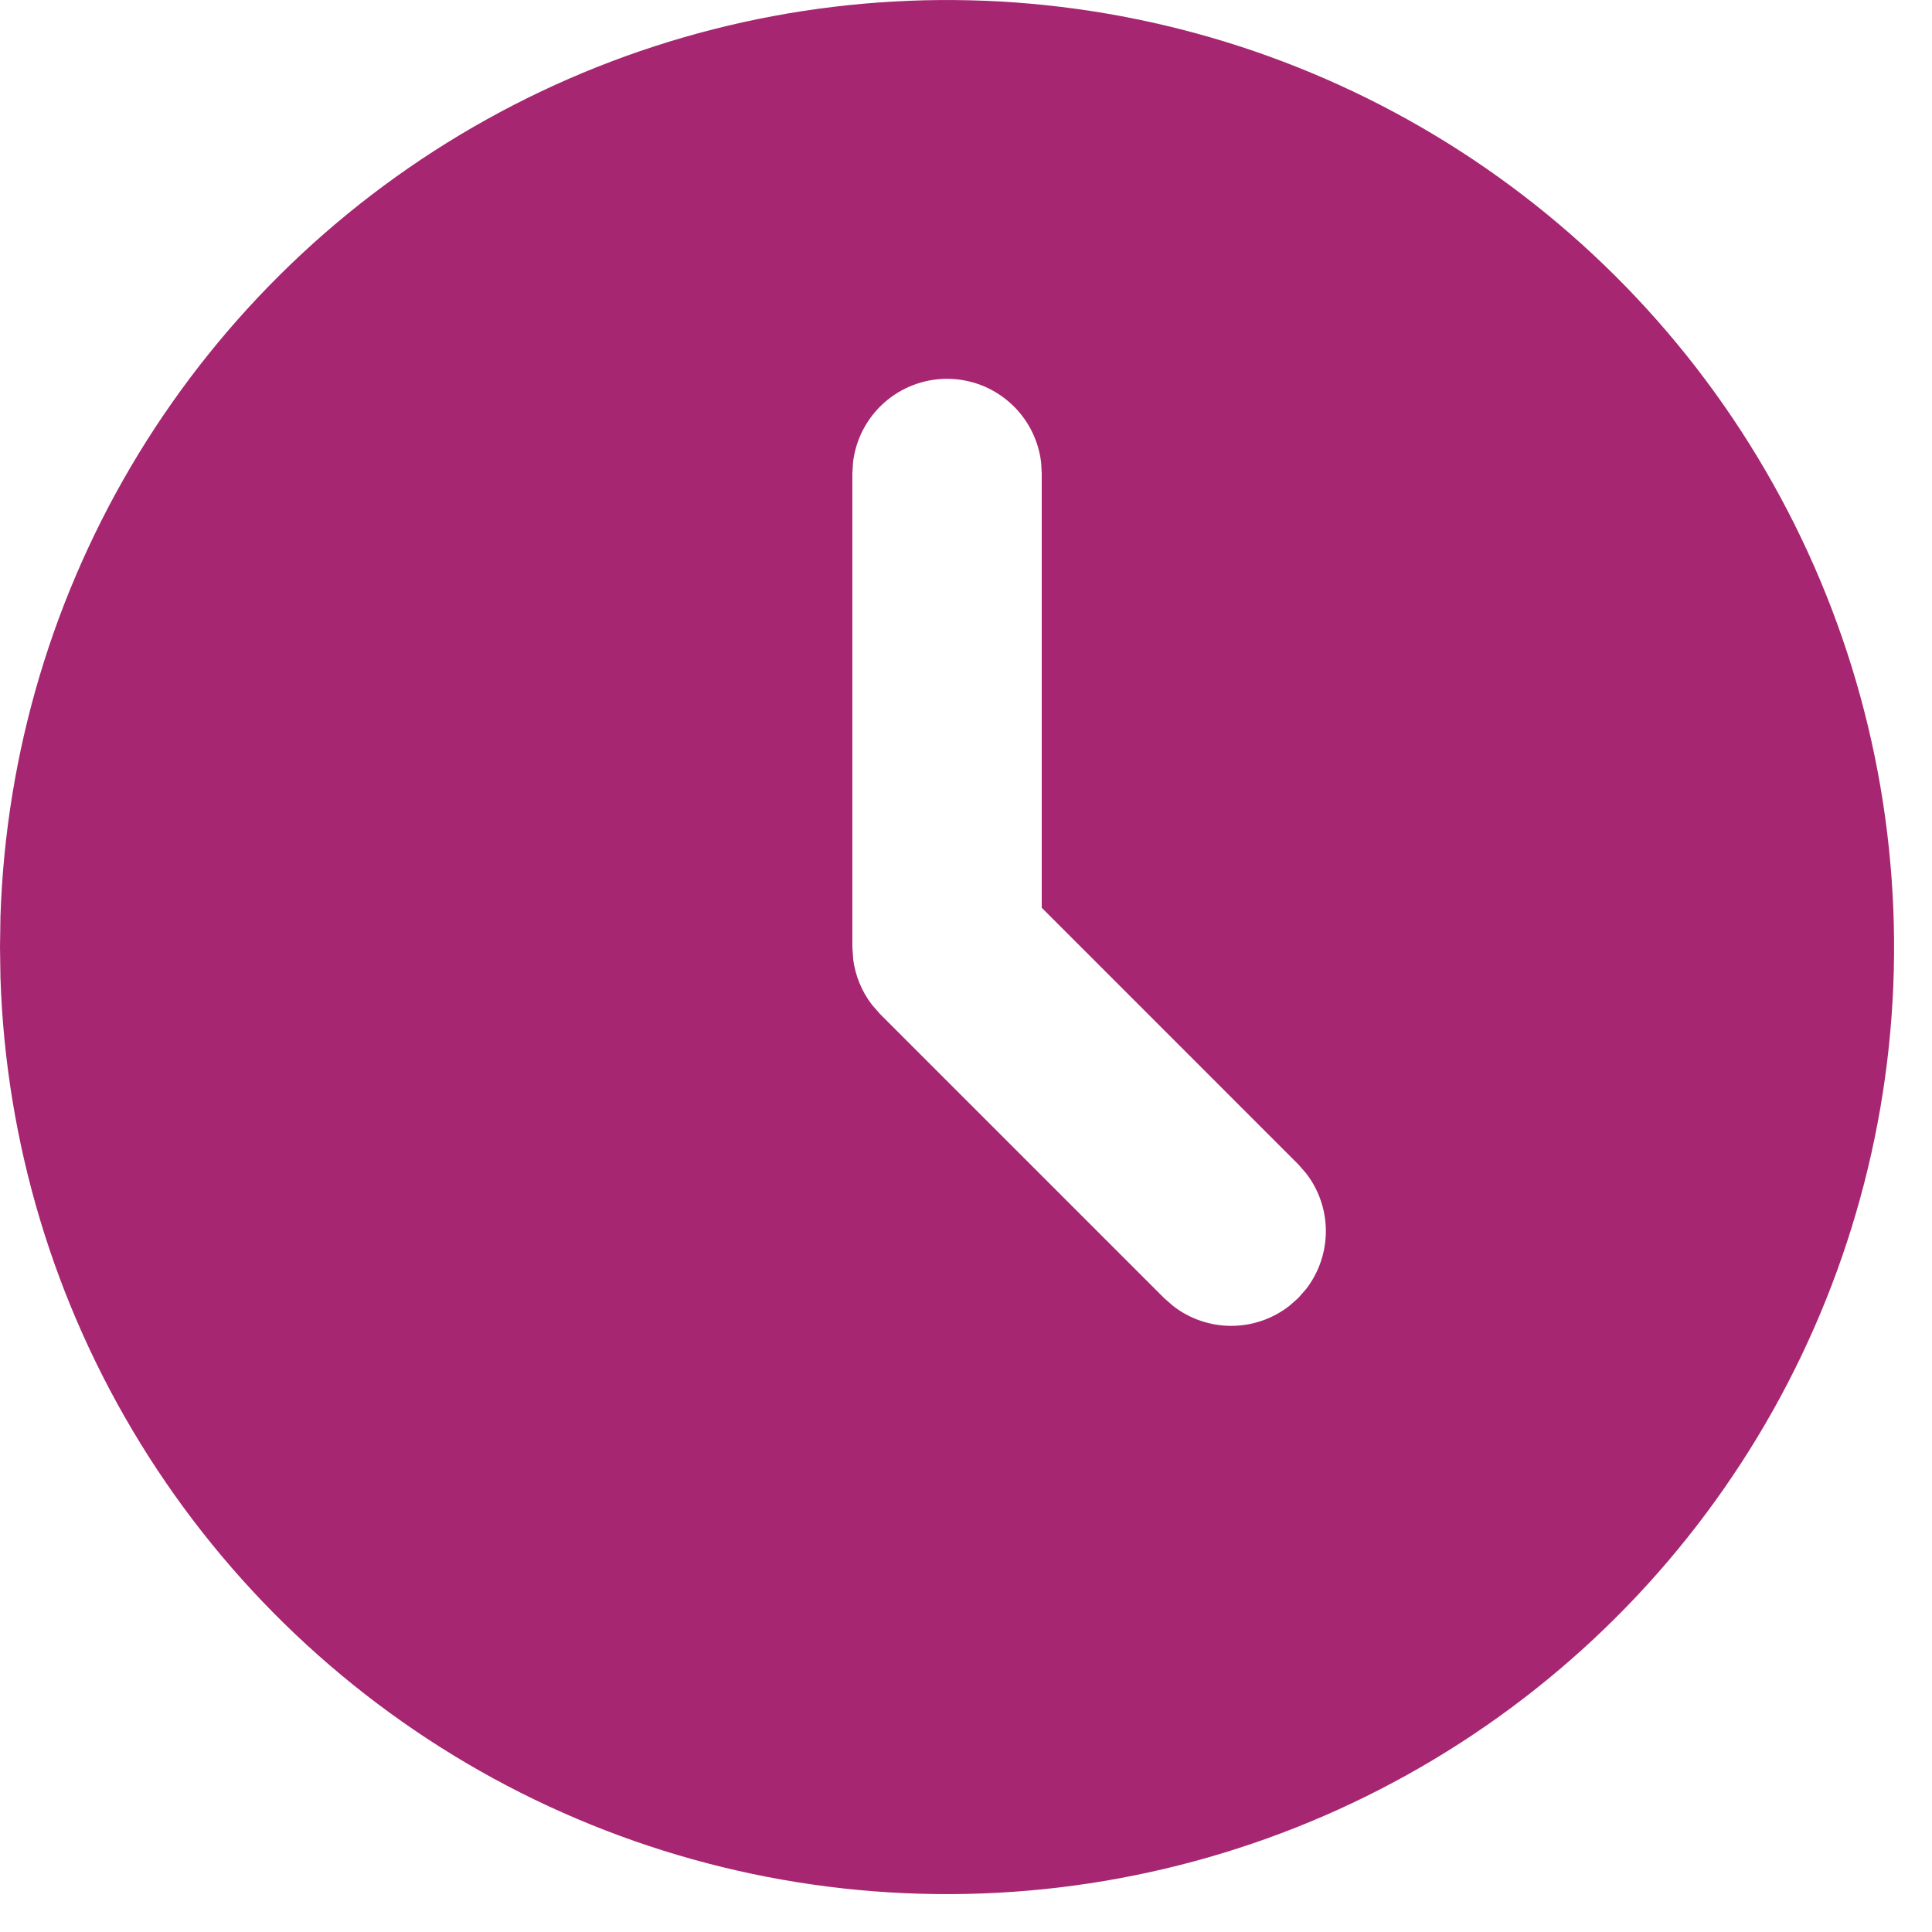
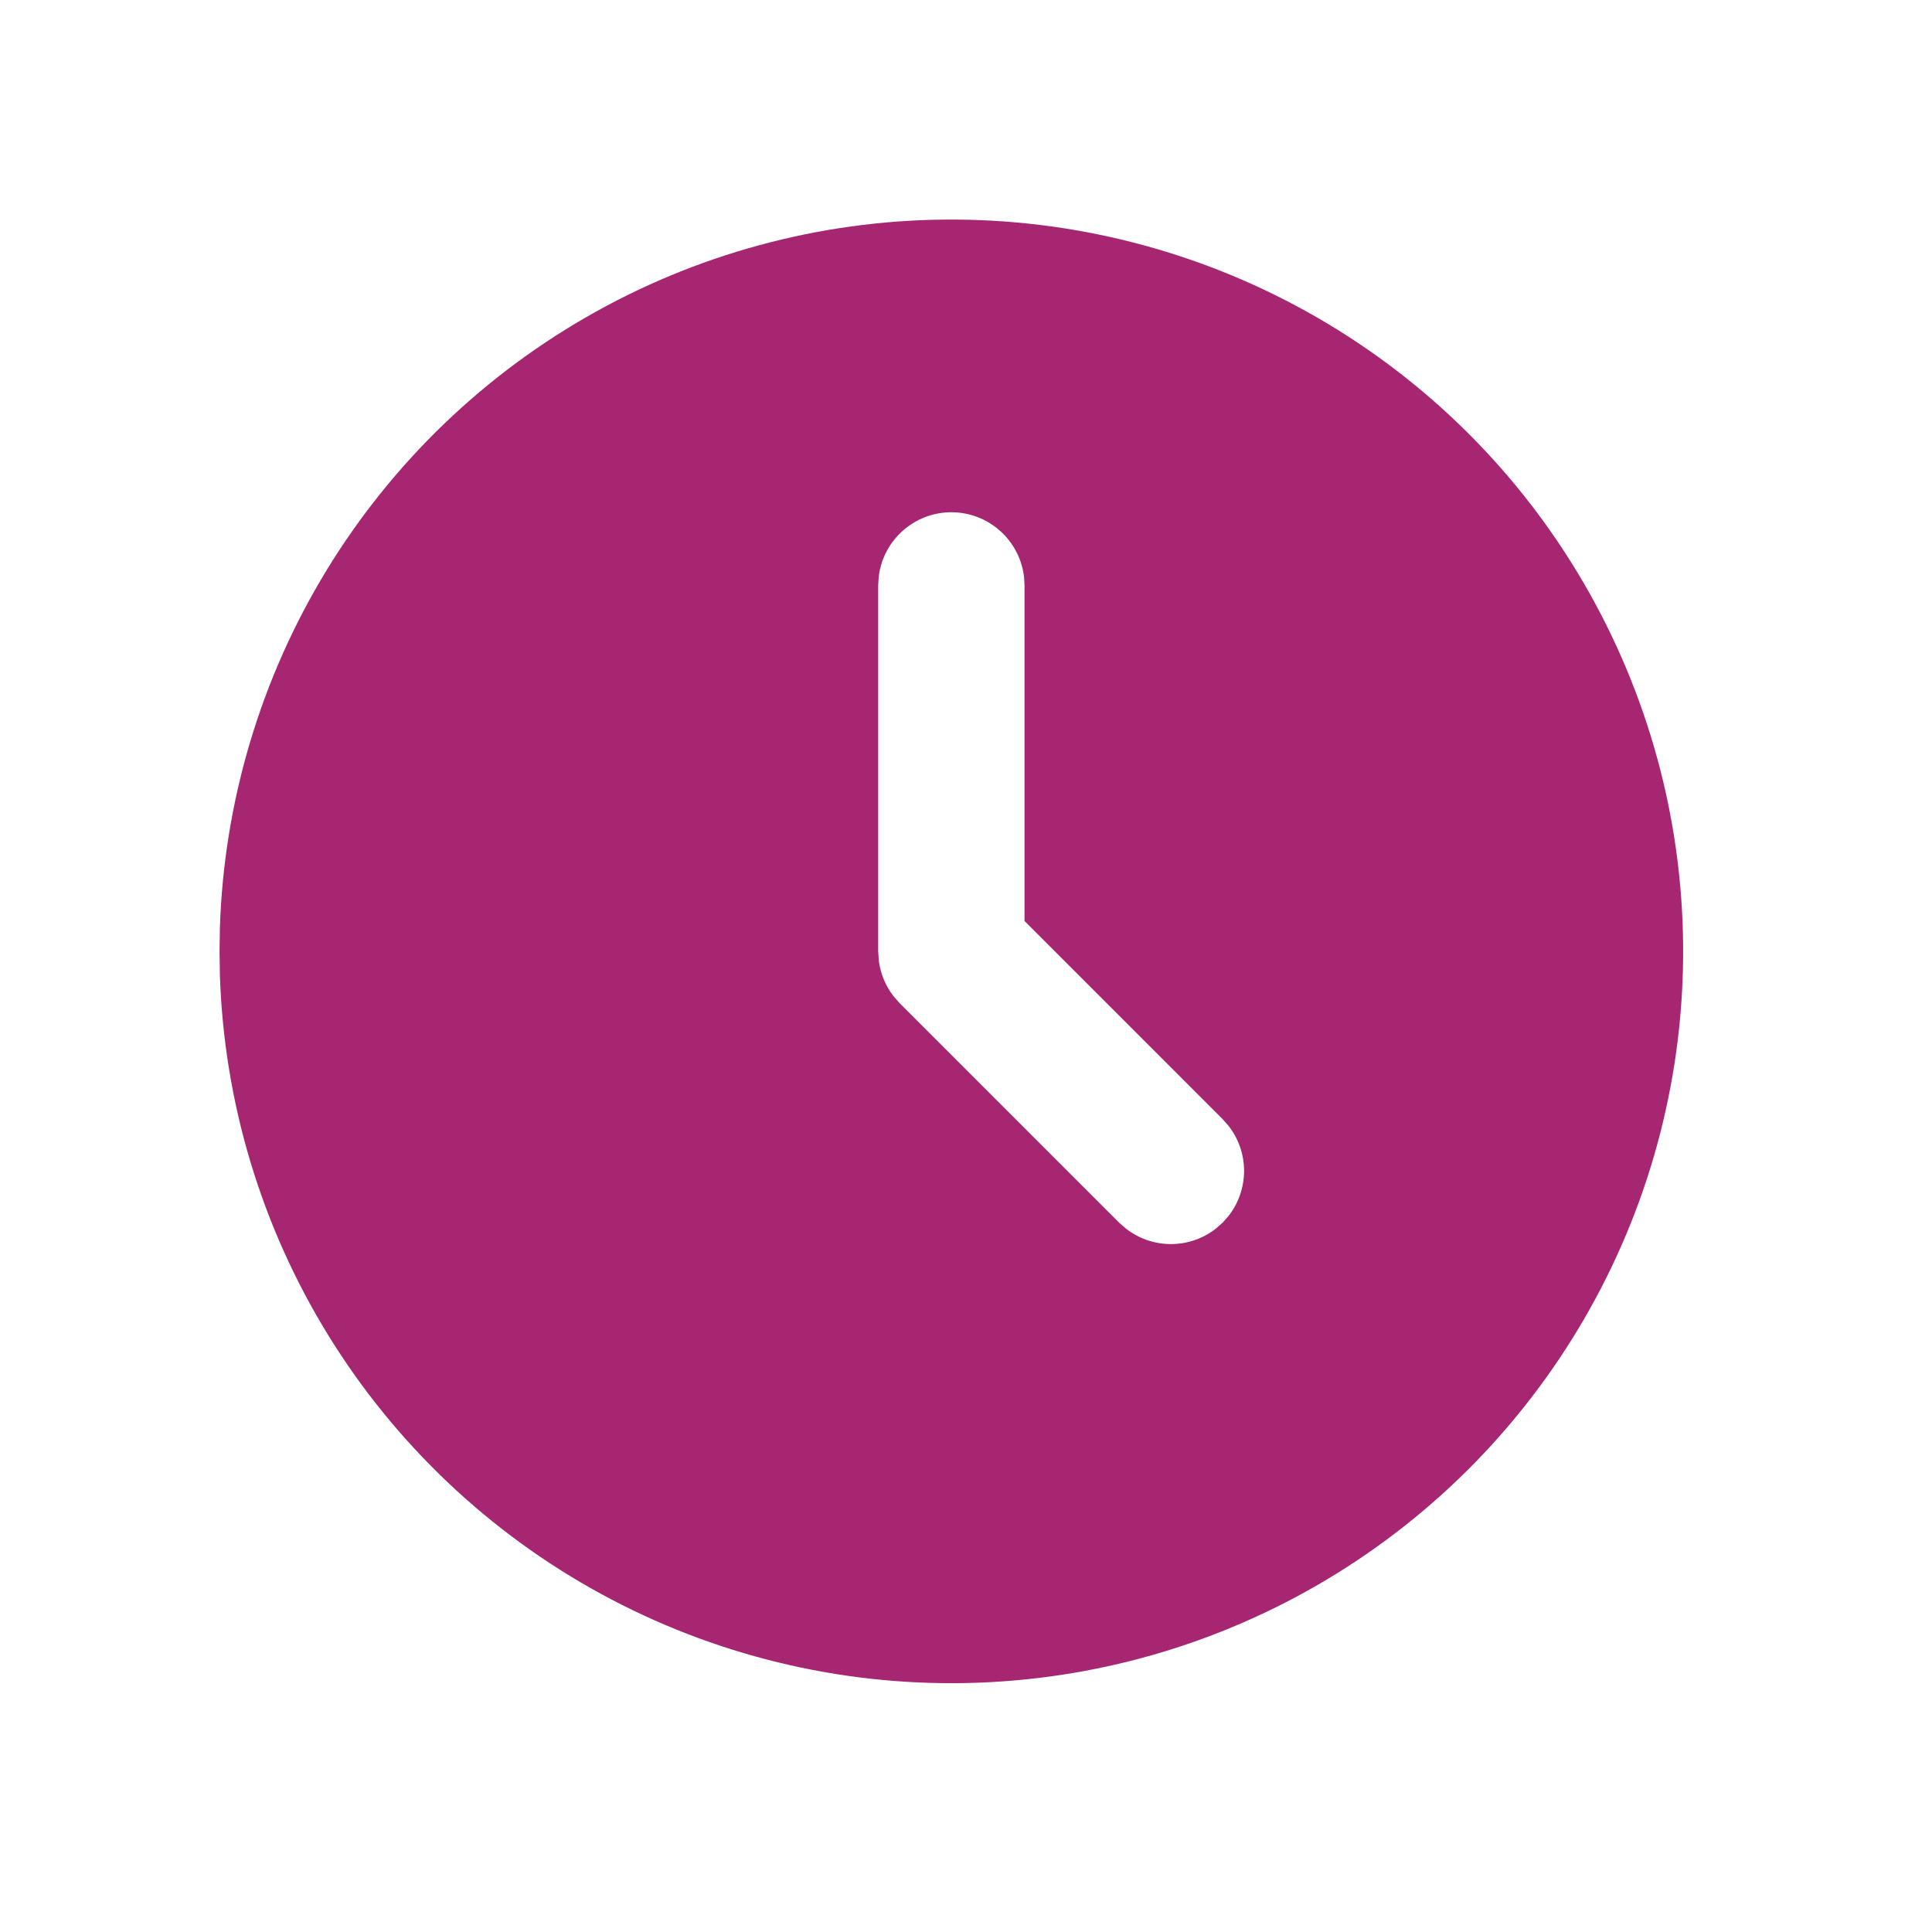
- <svg xmlns="http://www.w3.org/2000/svg" width="34" height="34" viewBox="0 0 34 34" fill="none">
-   <path d="M25 2.233C27.514 3.685 29.605 5.767 31.066 8.275C32.528 10.783 33.309 13.629 33.332 16.532C33.356 19.435 32.621 22.293 31.2 24.824C29.779 27.356 27.722 29.472 25.232 30.964C22.742 32.456 19.906 33.271 17.003 33.33C14.101 33.389 11.234 32.688 8.686 31.299C6.138 29.909 3.996 27.877 2.474 25.406C0.952 22.934 0.102 20.108 0.008 17.206L0 16.666L0.008 16.127C0.102 13.248 0.939 10.443 2.439 7.985C3.94 5.527 6.051 3.499 8.568 2.1C11.085 0.7 13.922 -0.023 16.802 0.001C19.681 0.024 22.506 0.793 25 2.233ZM16.667 6.666C16.258 6.667 15.864 6.816 15.559 7.088C15.254 7.359 15.059 7.733 15.012 8.138L15 8.333V16.666L15.015 16.885C15.053 17.174 15.166 17.448 15.343 17.68L15.488 17.846L20.488 22.846L20.645 22.983C20.937 23.21 21.297 23.333 21.667 23.333C22.037 23.333 22.396 23.21 22.688 22.983L22.845 22.845L22.983 22.688C23.21 22.396 23.333 22.036 23.333 21.666C23.333 21.297 23.21 20.937 22.983 20.645L22.845 20.488L18.333 15.975V8.333L18.322 8.138C18.274 7.733 18.079 7.359 17.774 7.088C17.469 6.816 17.075 6.667 16.667 6.666Z" fill="#A62671" />
+ <svg xmlns="http://www.w3.org/2000/svg" width="44" height="44" viewBox="0 0 44 44" fill="none">
+   <path d="M30 7.233C32.514 8.685 34.605 10.767 36.066 13.275C37.528 15.783 38.309 18.629 38.332 21.532C38.356 24.435 37.621 27.293 36.2 29.824C34.779 32.356 32.722 34.472 30.232 35.964C27.742 37.456 24.906 38.271 22.003 38.33C19.101 38.389 16.234 37.688 13.686 36.299C11.138 34.909 8.996 32.877 7.474 30.406C5.952 27.934 5.102 25.108 5.008 22.206L5 21.666L5.008 21.127C5.102 18.248 5.939 15.443 7.439 12.985C8.94 10.527 11.051 8.499 13.568 7.1C16.085 5.7 18.922 4.977 21.802 5.001C24.681 5.024 27.506 5.793 30 7.233ZM21.667 11.666C21.258 11.666 20.864 11.816 20.559 12.088C20.254 12.359 20.059 12.733 20.012 13.138L20 13.333V21.666L20.015 21.885C20.053 22.174 20.166 22.448 20.343 22.68L20.488 22.846L25.488 27.846L25.645 27.983C25.937 28.21 26.297 28.333 26.667 28.333C27.037 28.333 27.396 28.21 27.688 27.983L27.845 27.845L27.983 27.688C28.21 27.396 28.333 27.036 28.333 26.666C28.333 26.297 28.21 25.937 27.983 25.645L27.845 25.488L23.333 20.975V13.333L23.322 13.138C23.274 12.733 23.079 12.359 22.774 12.088C22.469 11.816 22.075 11.666 21.667 11.666Z" fill="#A62671" />
</svg>
